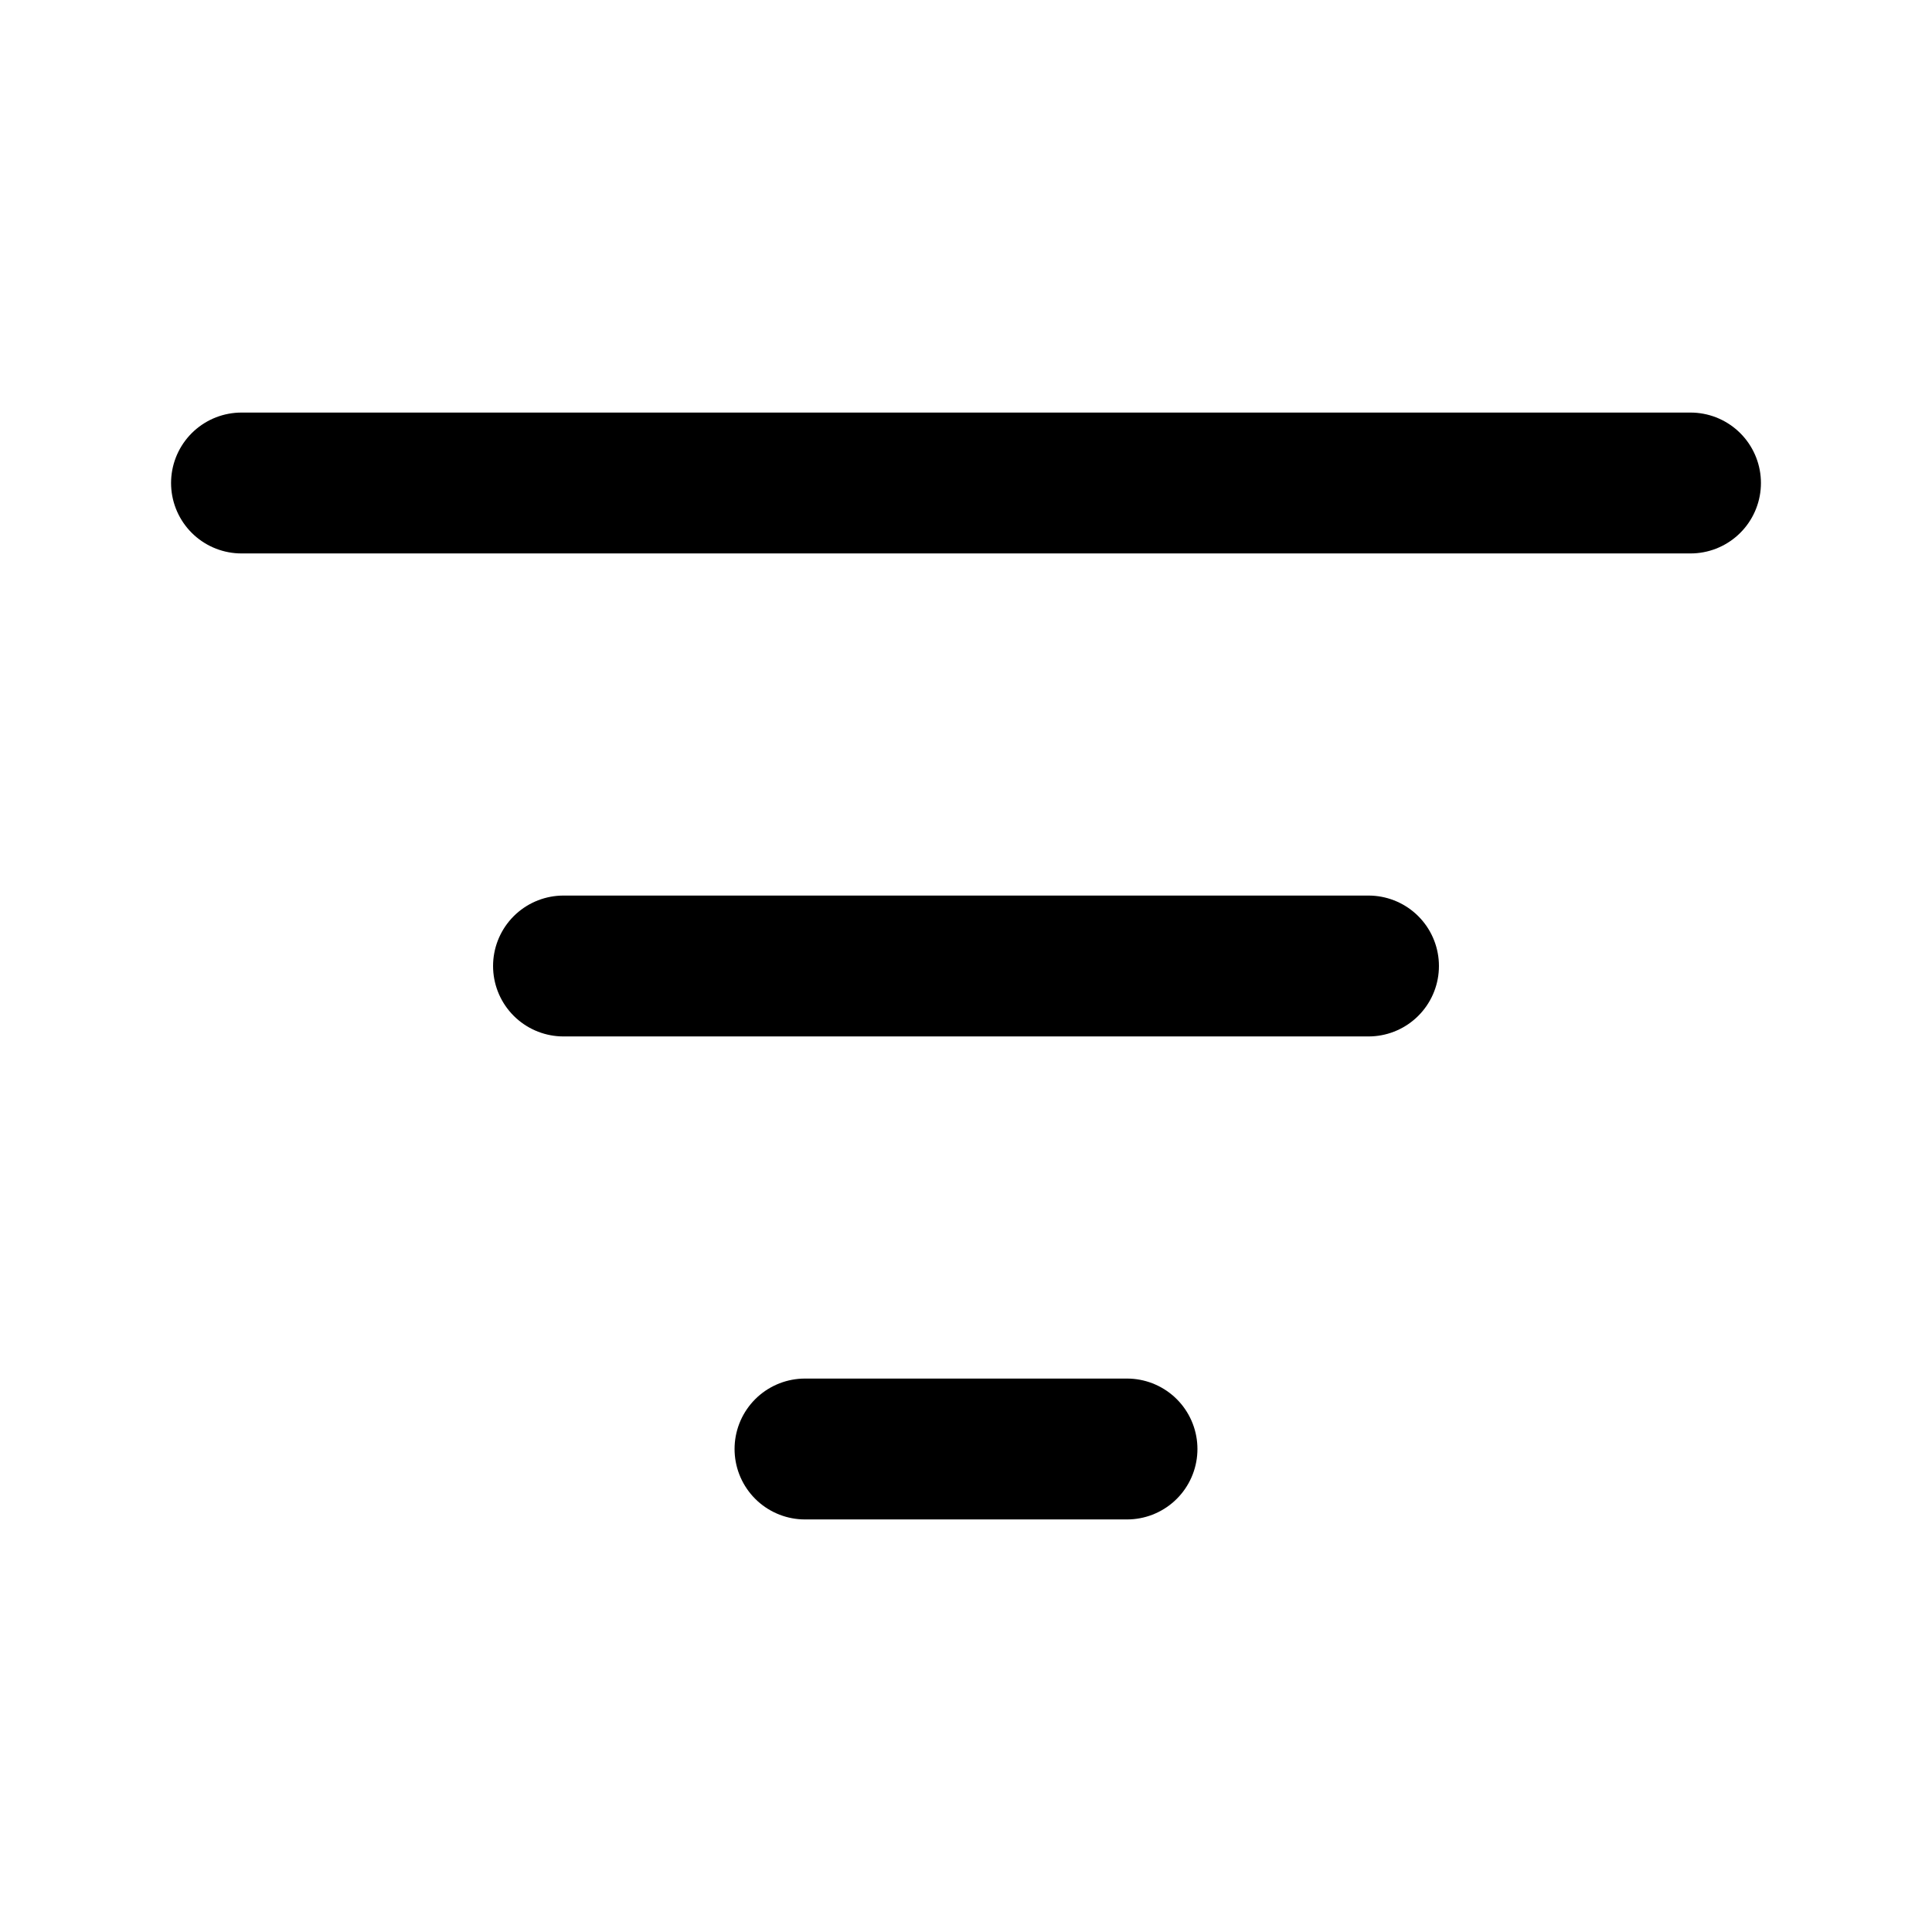
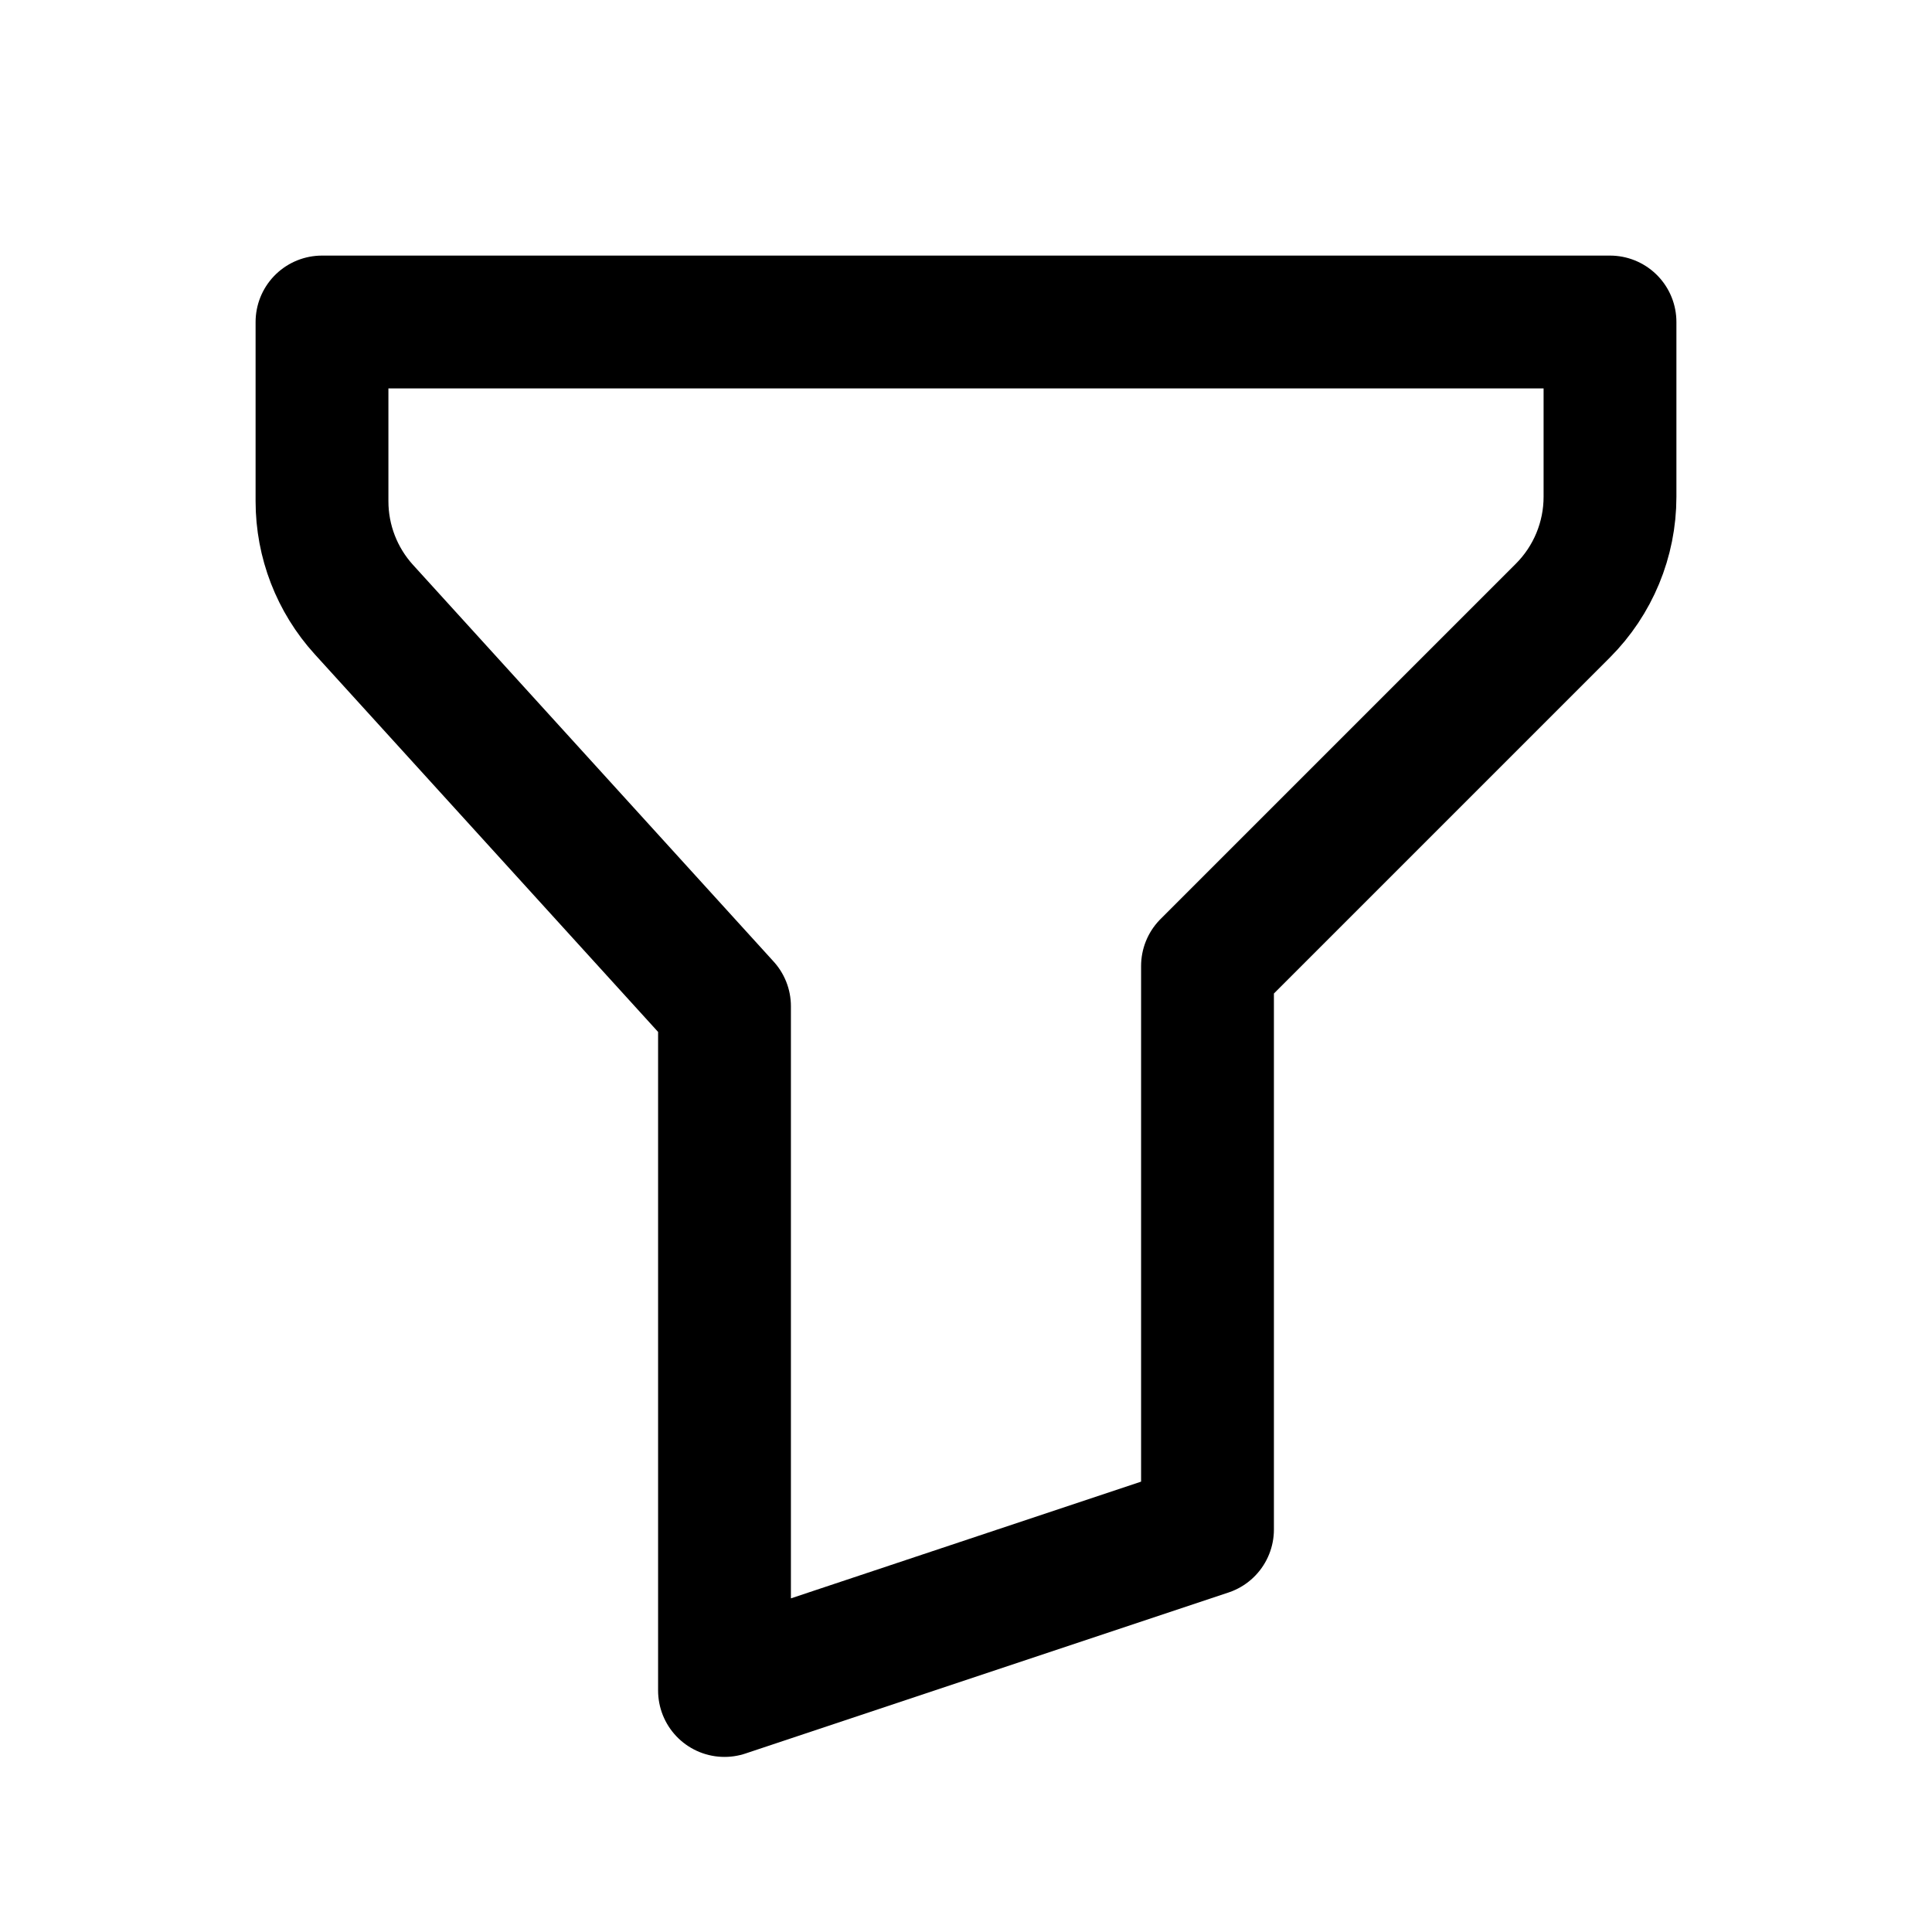
- <svg xmlns="http://www.w3.org/2000/svg" width="24" height="24" viewBox="0 0 24 24" fill="none" stroke="#000" stroke-width="1.75" stroke-linecap="round" stroke-linejoin="round">
-   <path d="M3 6h18" />
-   <path d="M7 12h10" />
-   <path d="M10 18h4" />
+ <svg xmlns="http://www.w3.org/2000/svg" width="24" height="24" viewBox="0 0 24 24" fill="none" stroke="#000" stroke-width="1.65" stroke-linecap="round" stroke-linejoin="round">
+   <path d="M4 4h16v2.172a2 2 0 0 1 -.586 1.414l-4.414 4.414v7l-6 2v-8.5l-4.48 -4.928a2 2 0 0 1 -.52 -1.345v-2.227" />
</svg>
